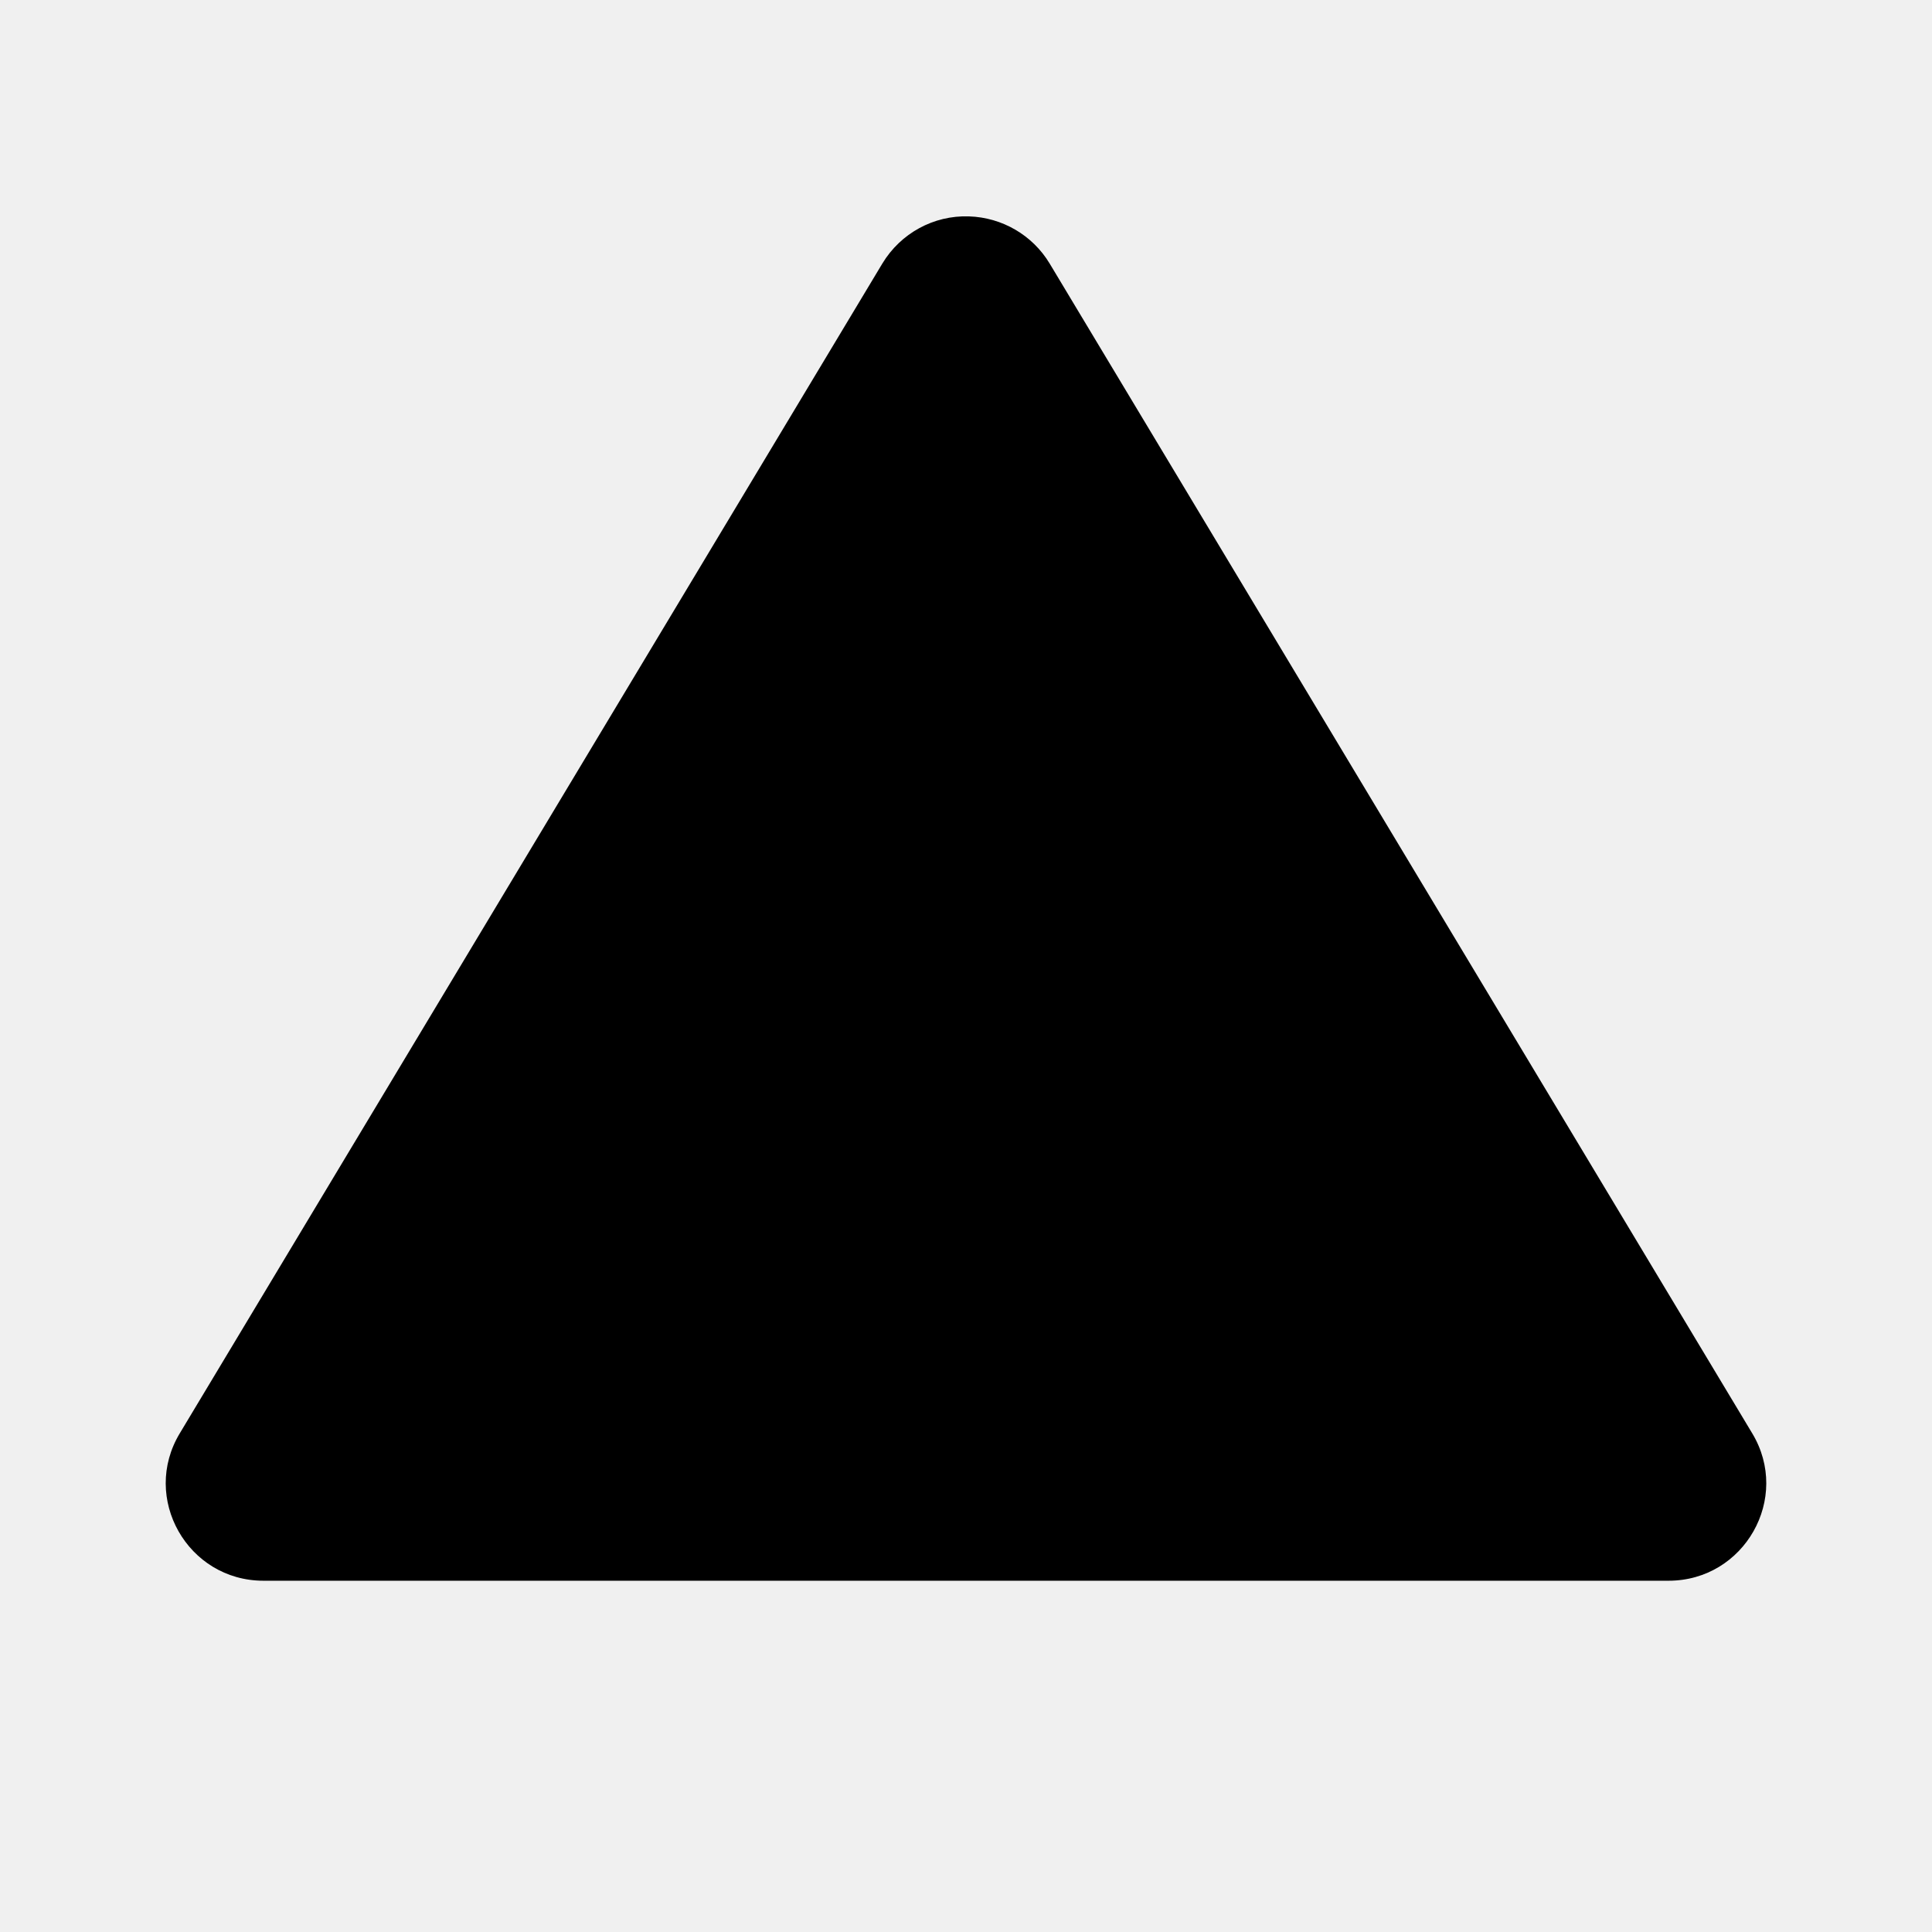
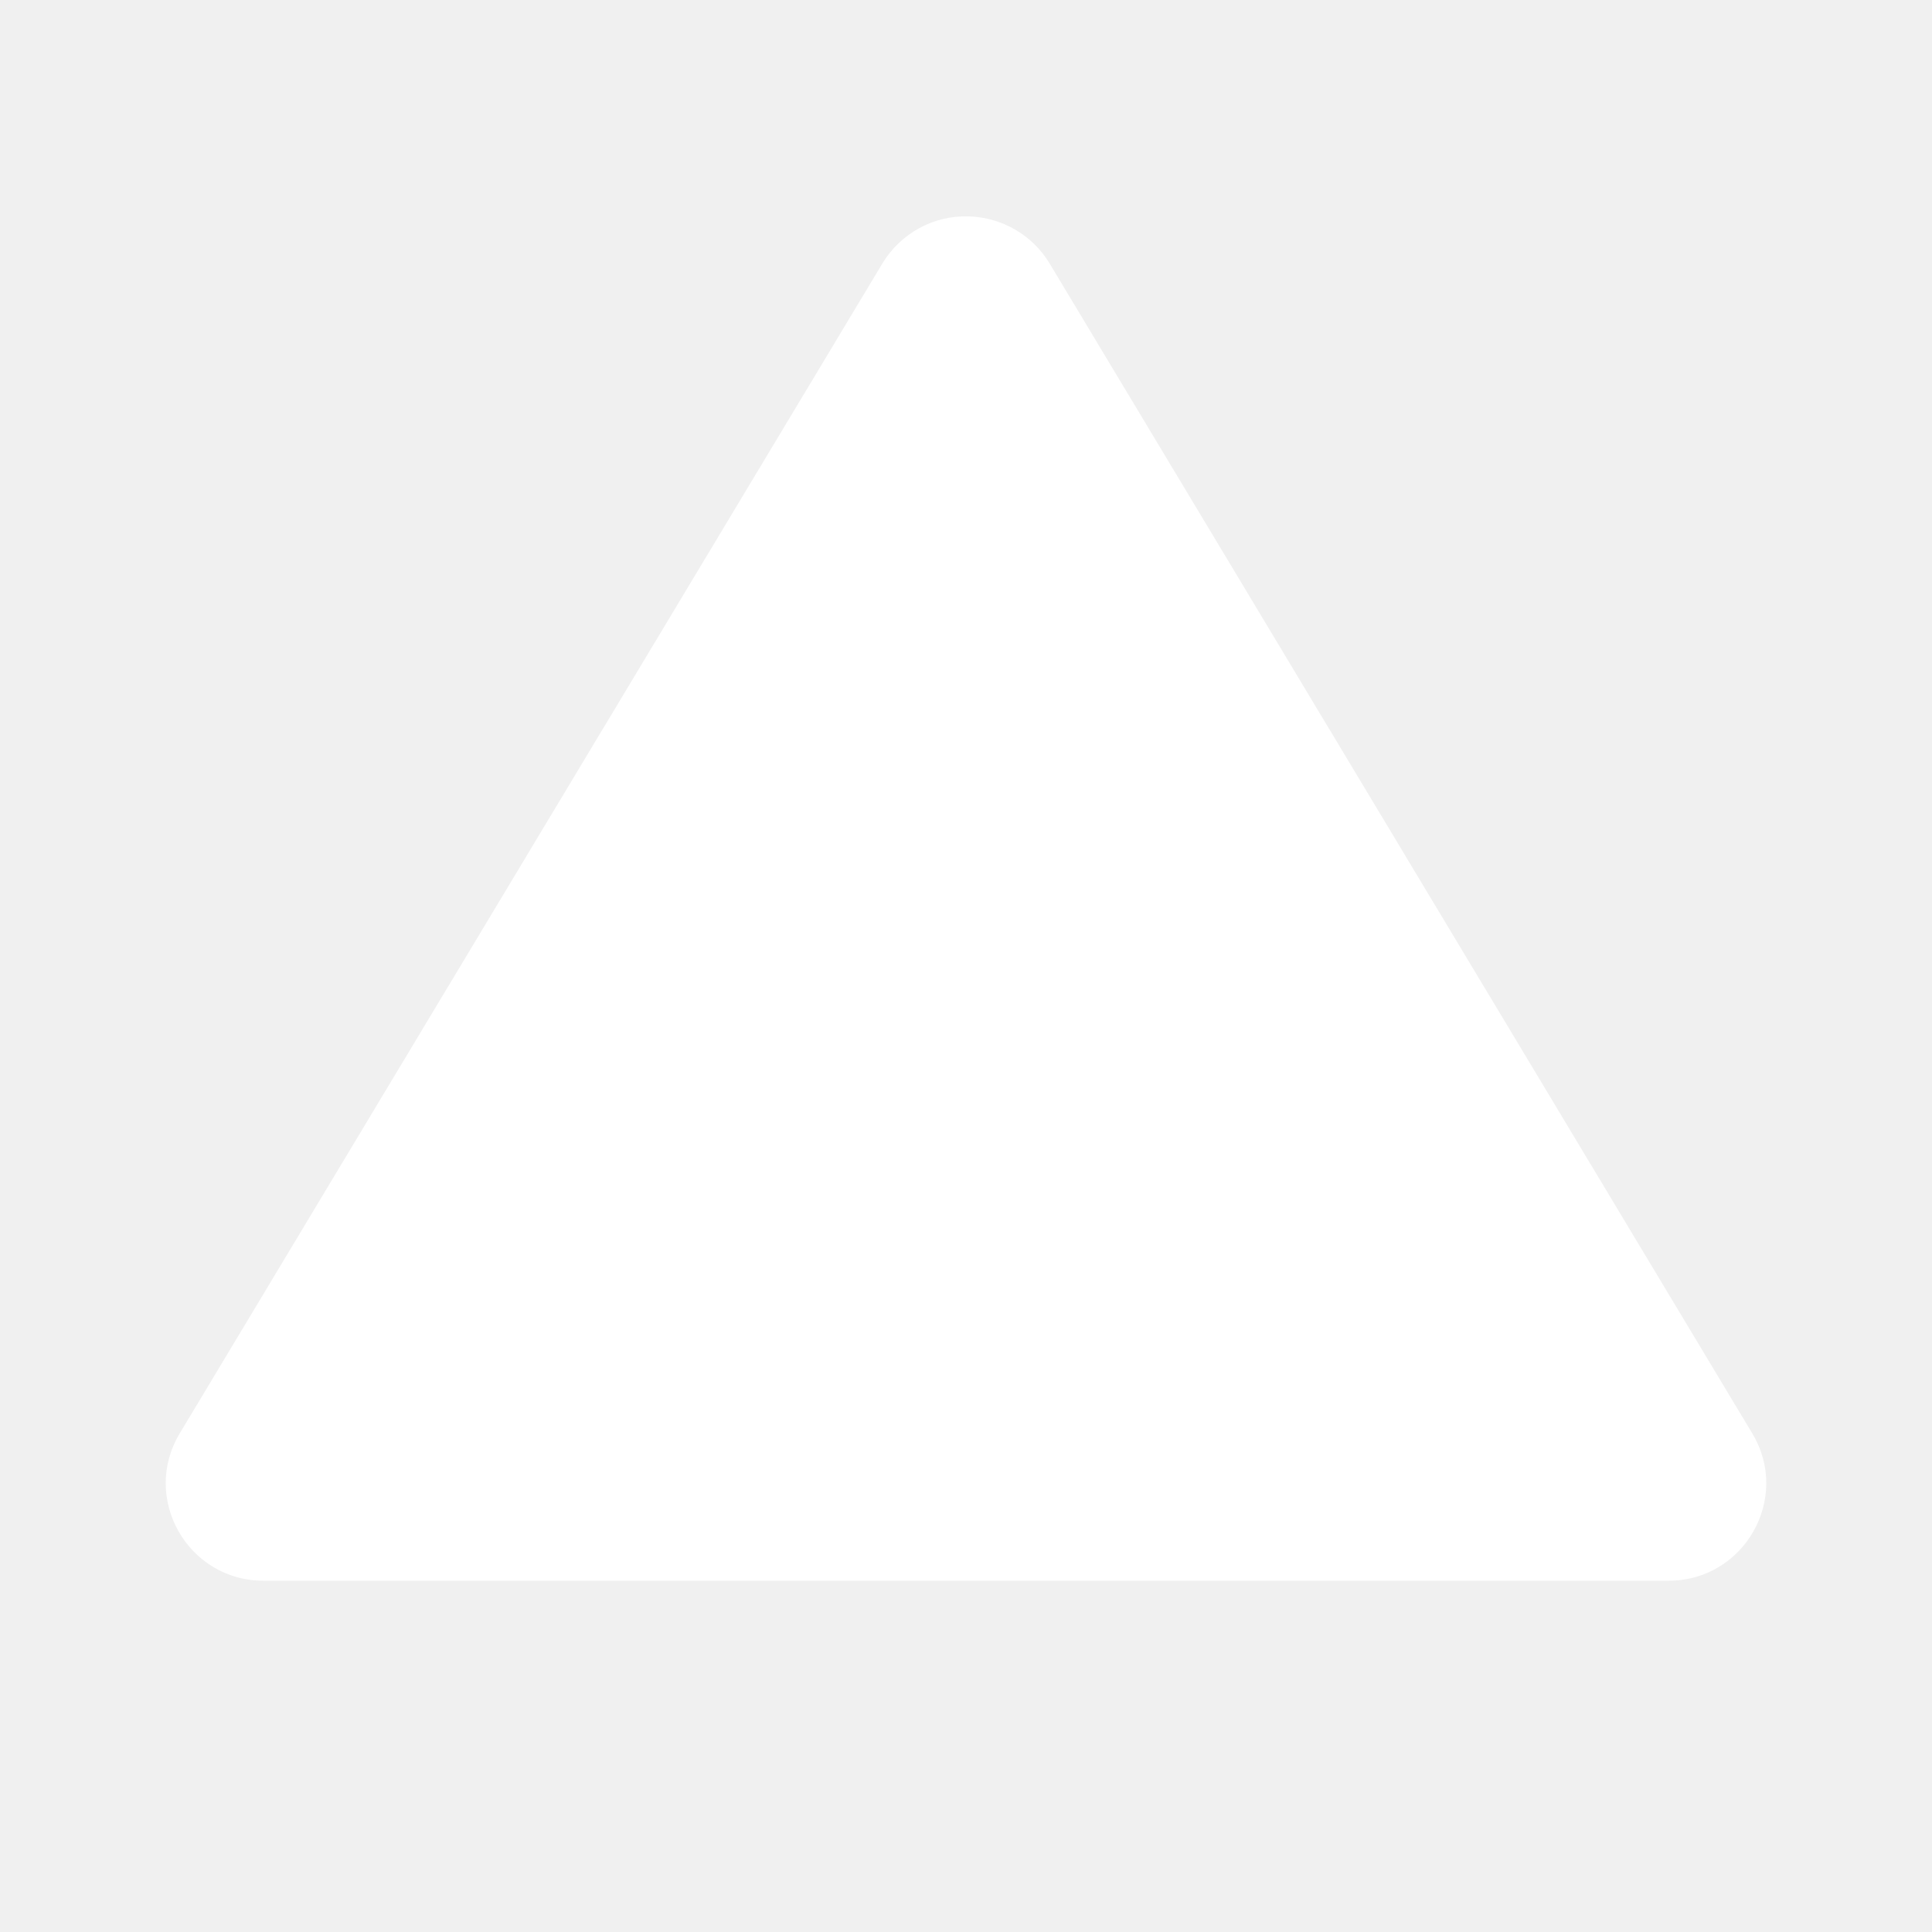
<svg xmlns="http://www.w3.org/2000/svg" version="1.1" id="svg4764" x="0px" y="0px" width="11px" height="11px" viewBox="0 0 11 11" style="enable-background:new 0 0 11 11;" xml:space="preserve">
-   <path id="rect3338" d="M5.517,1.232  C5.316,1.225,5.128,1.328,5.024,1.5l-4,6.66C0.801,8.529,1.068,9,1.5,9h8c0.432-0,0.699-0.471,0.476-0.84  l-4-6.66C5.879,1.339,5.706,1.238,5.517,1.232z" />
+   <path style="fill: #fff" id="rect3338" d="M5.517,1.232  C5.316,1.225,5.128,1.328,5.024,1.5l-4,6.66C0.801,8.529,1.068,9,1.5,9h8c0.432-0,0.699-0.471,0.476-0.84  l-4-6.66C5.879,1.339,5.706,1.238,5.517,1.232z" />
</svg>
